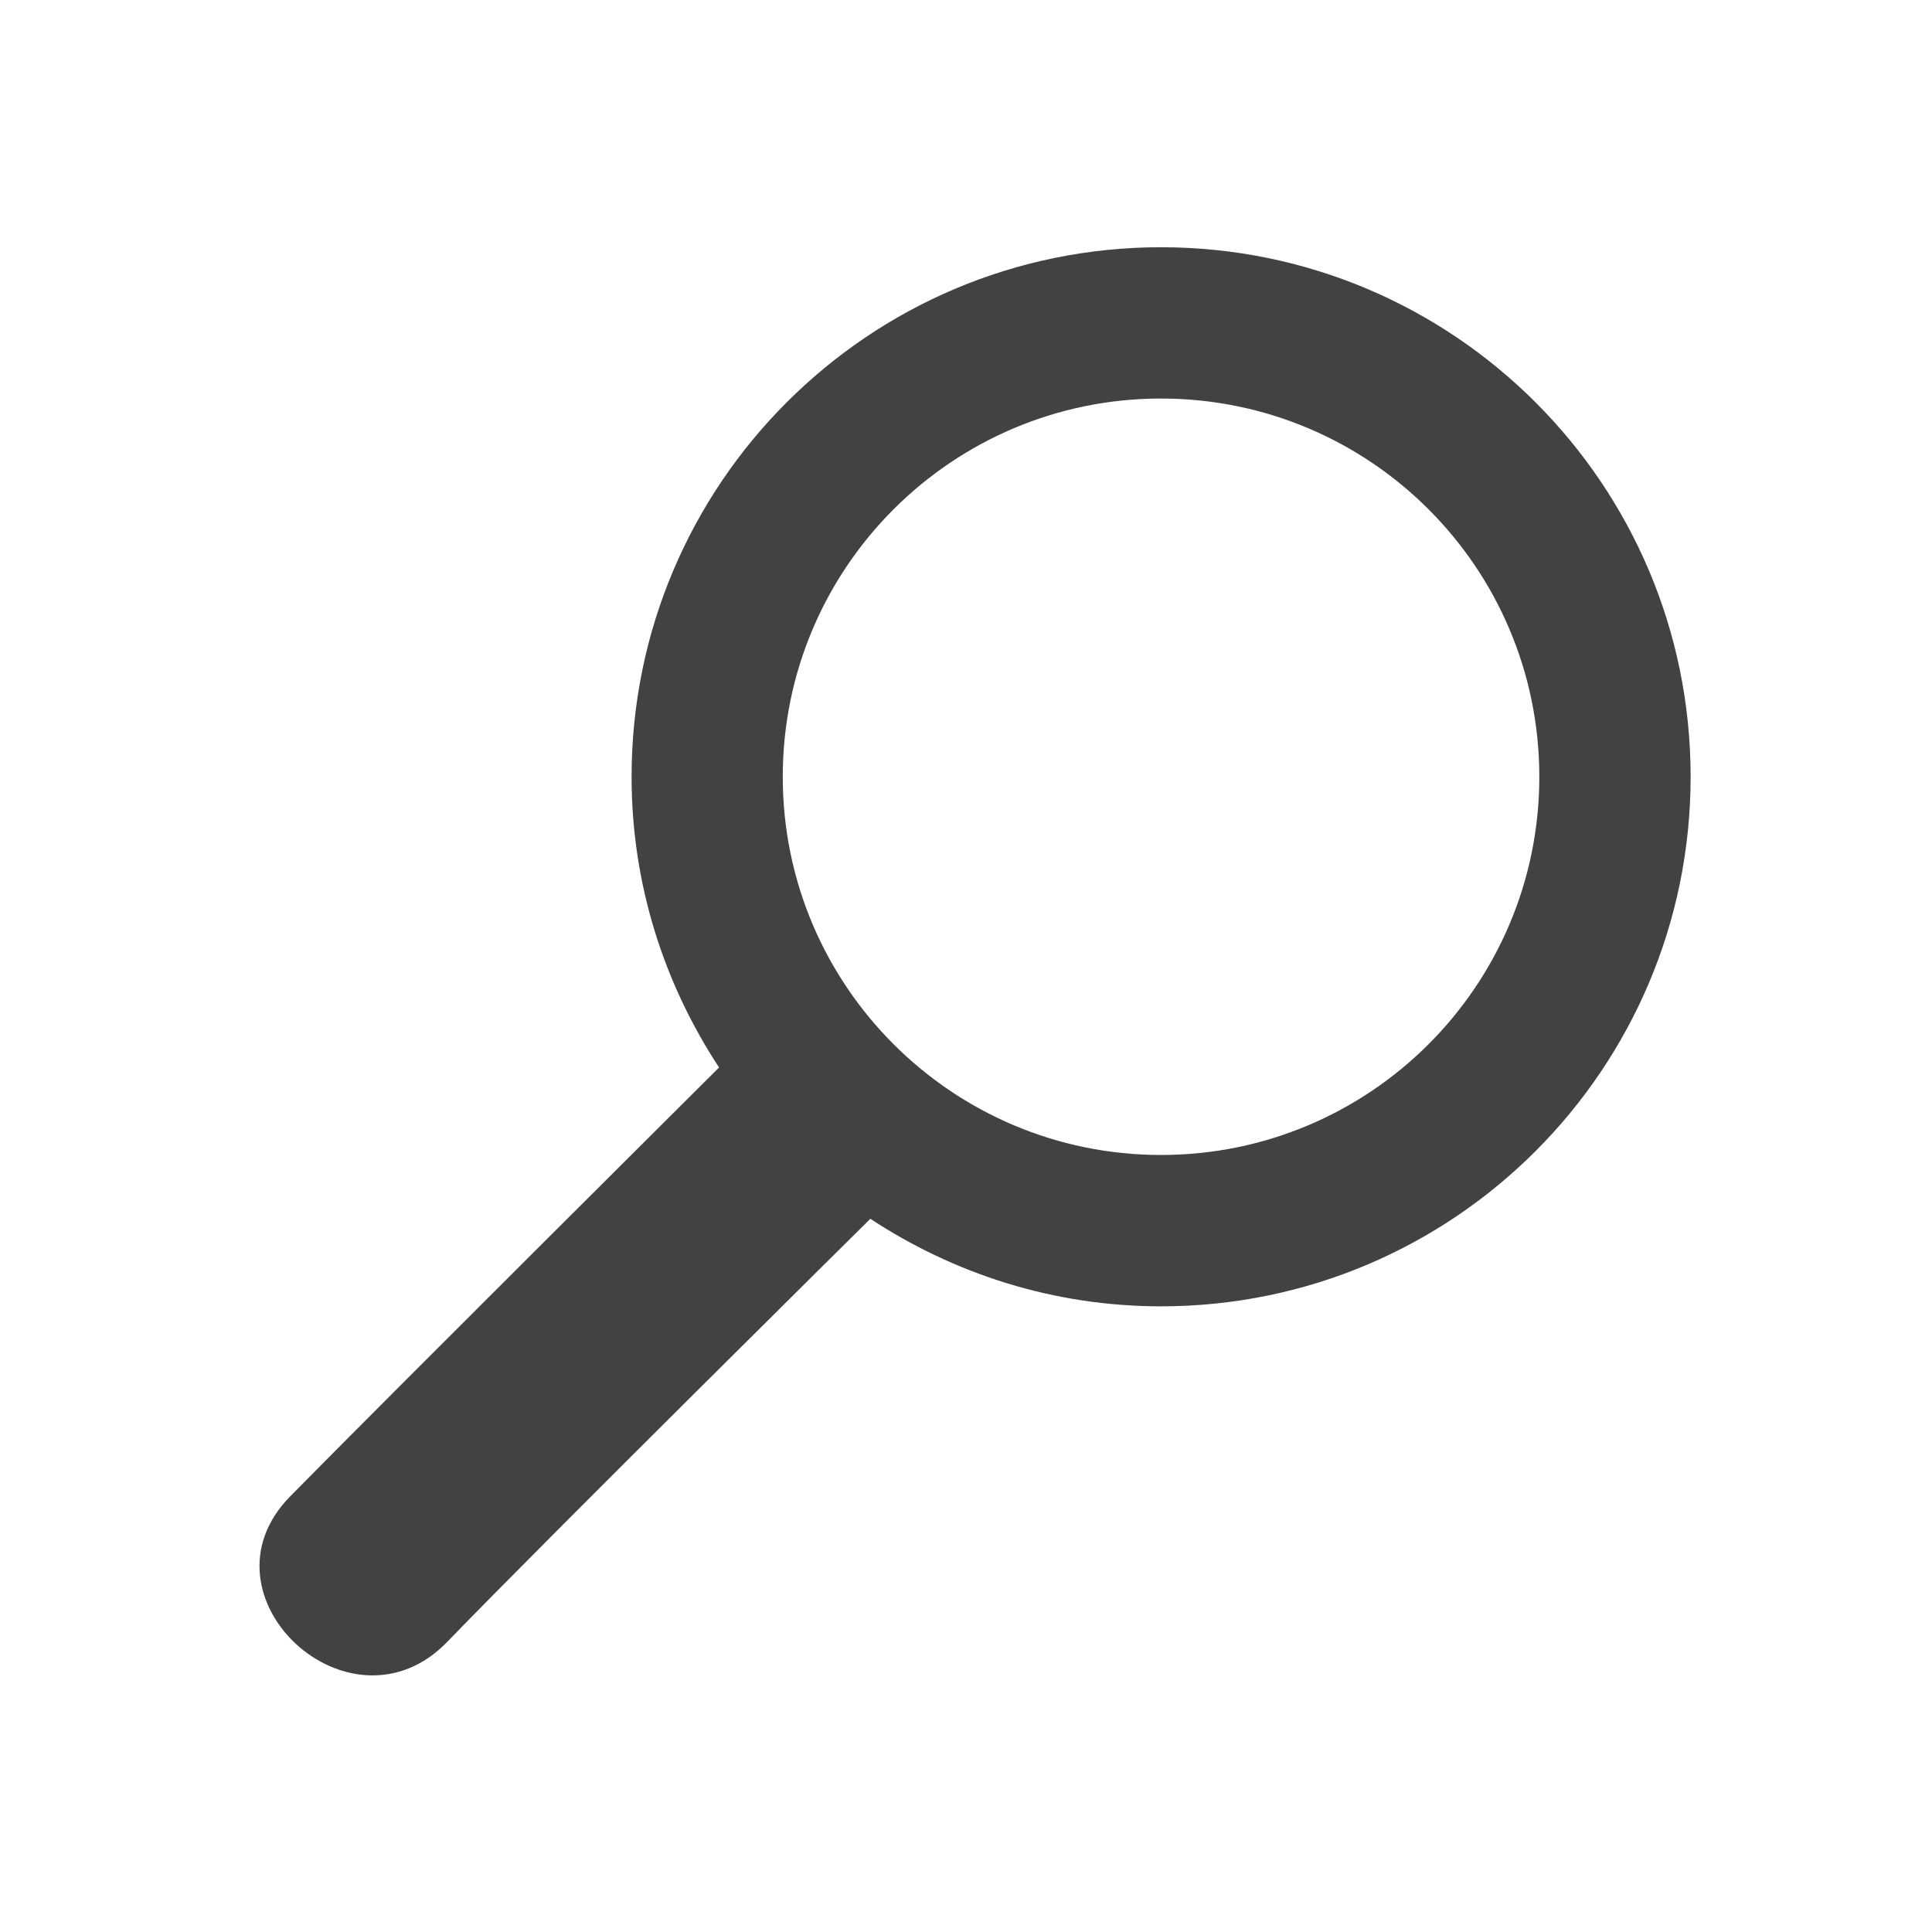
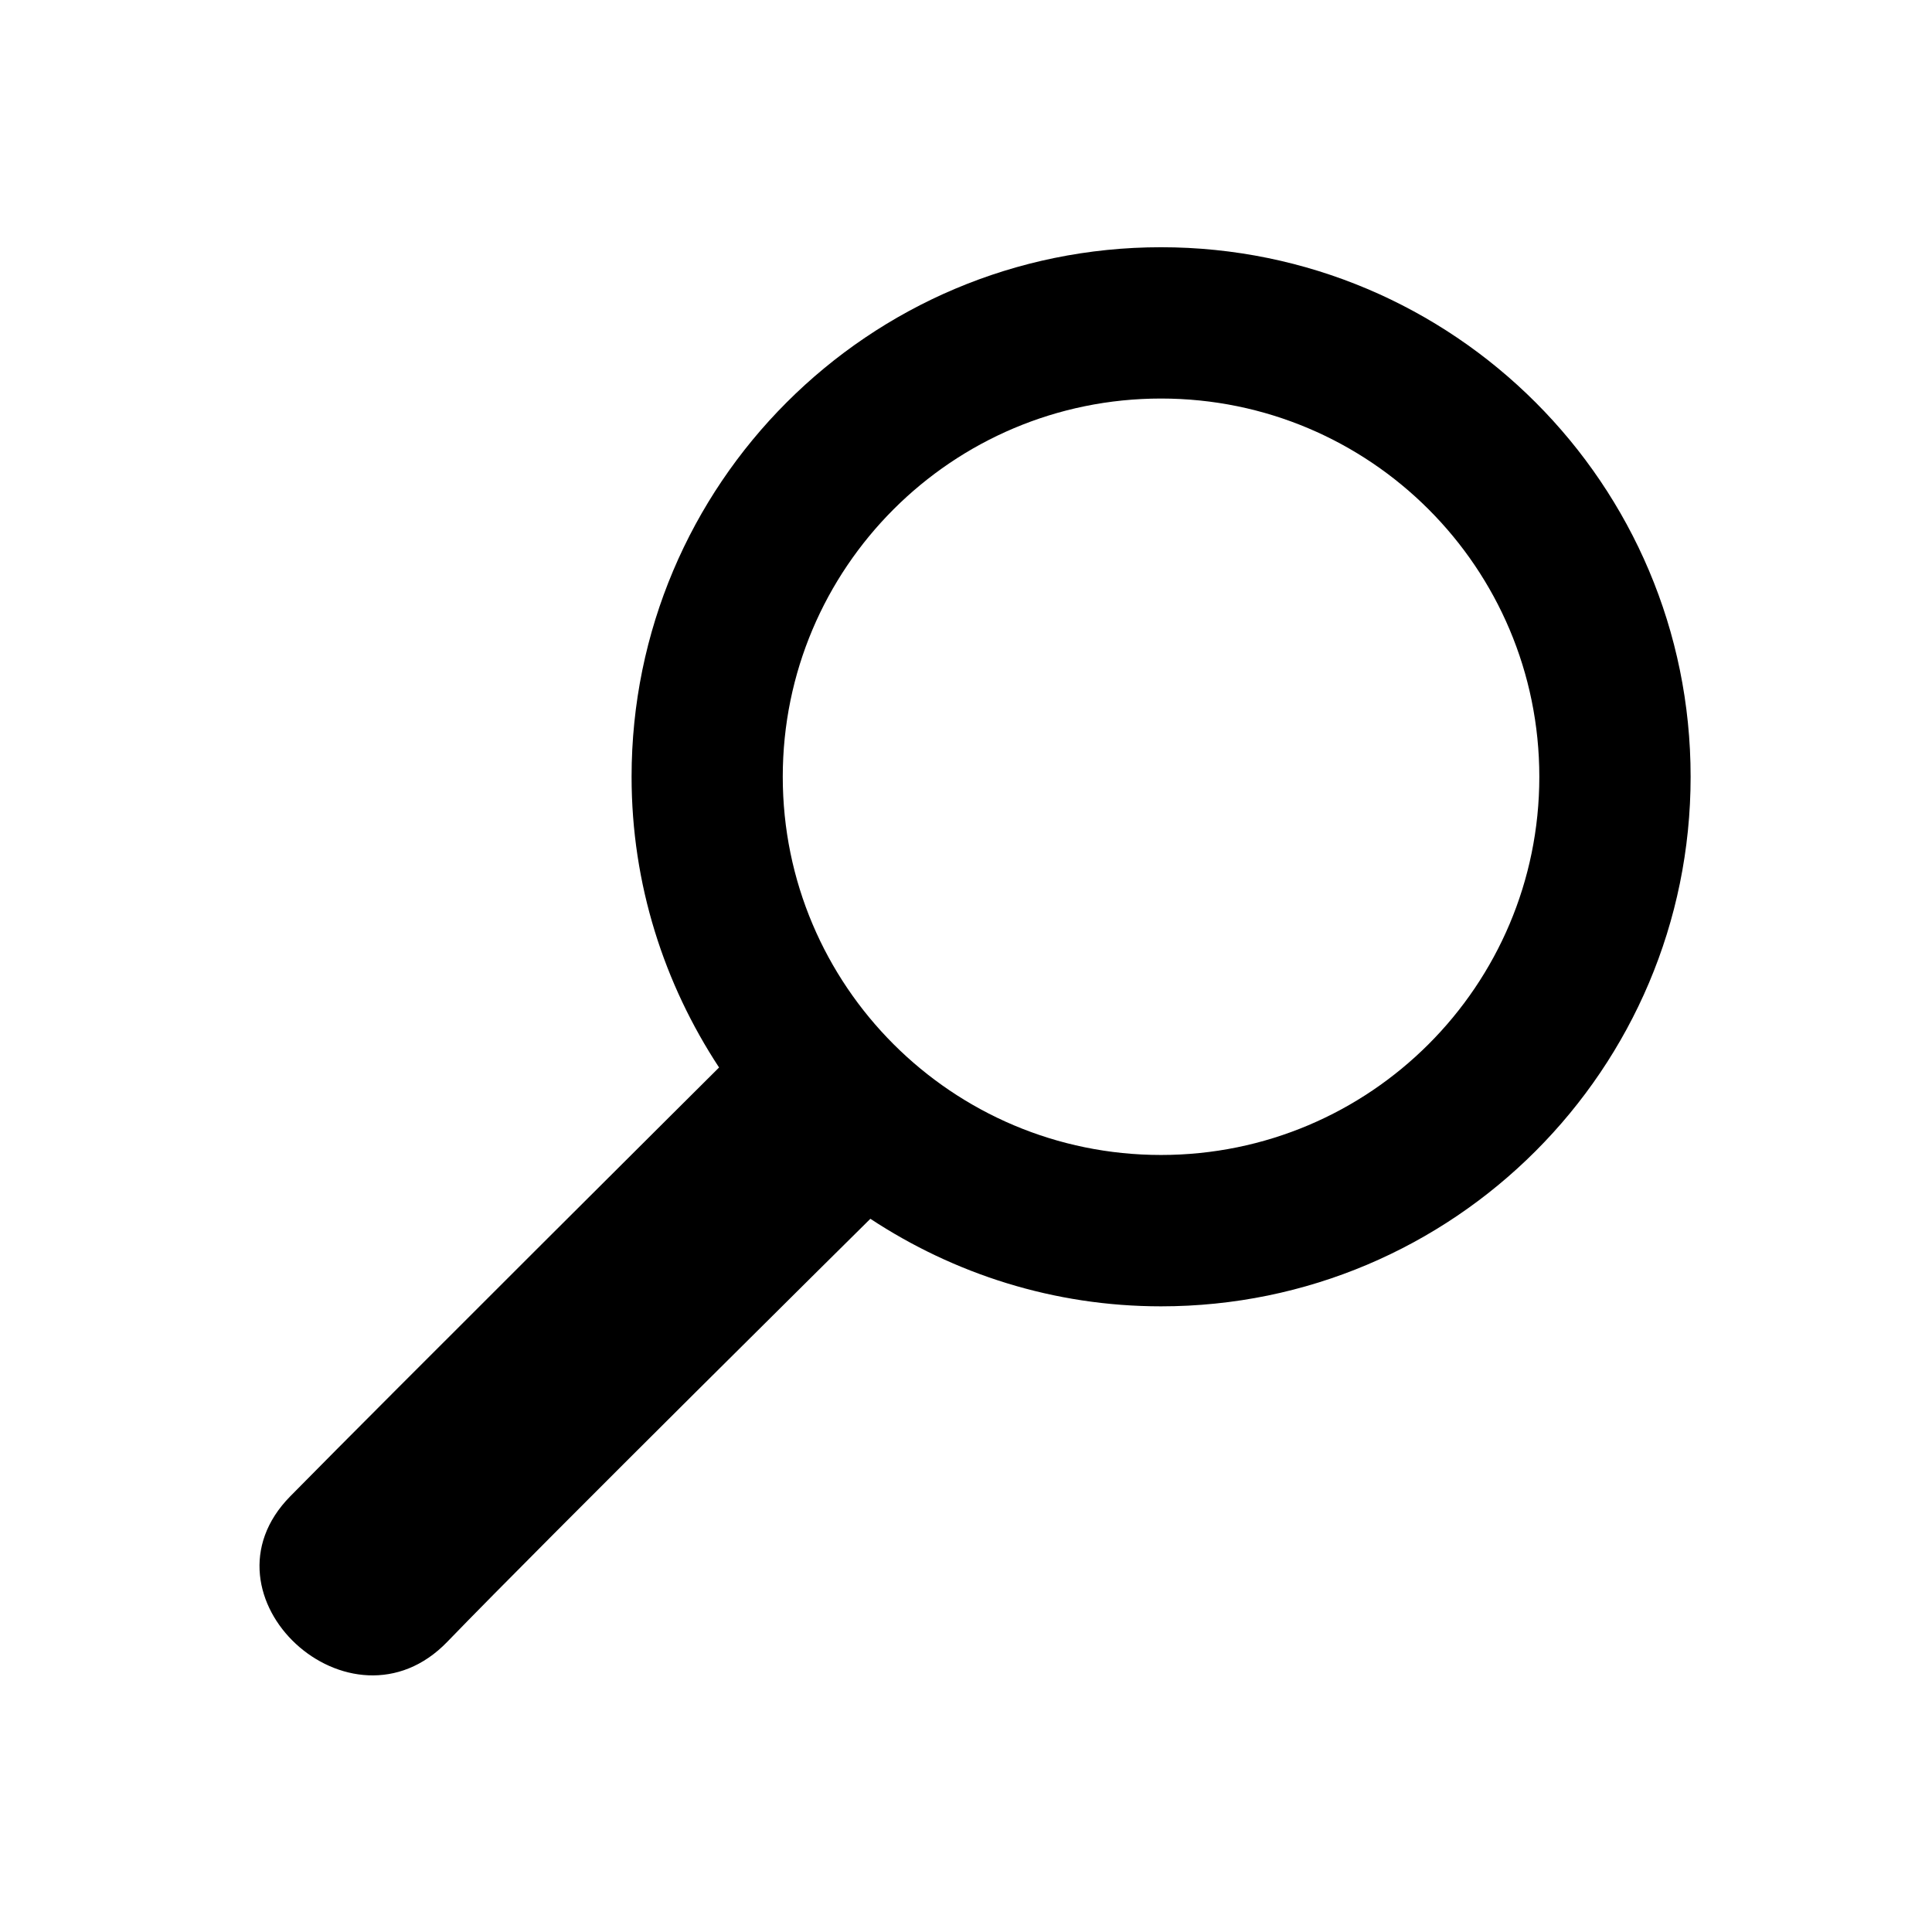
<svg xmlns="http://www.w3.org/2000/svg" width="32" height="32">
-   <path d="M19.23 4.095c-4.842 0-8.769 3.928-8.769 8.771 0 1.781.539 3.43 1.449 4.815 0 0-5.482 5.455-7.102 7.102-1.621 1.646 1.001 4.071 2.602 2.409 1.602-1.659 7.006-7.005 7.006-7.005 1.384.911 3.035 1.45 4.814 1.45 4.845 0 8.772-3.93 8.772-8.771.001-4.844-3.927-8.771-8.772-8.771zm0 15.035c-3.459 0-6.265-2.804-6.265-6.264 0-3.46 2.805-6.265 6.265-6.265 3.462 0 6.266 2.804 6.266 6.265 0 3.46-2.804 6.264-6.266 6.264z" fill="#424242" />
+   <path d="M19.23 4.095c-4.842 0-8.769 3.928-8.769 8.771 0 1.781.539 3.43 1.449 4.815 0 0-5.482 5.455-7.102 7.102-1.621 1.646 1.001 4.071 2.602 2.409 1.602-1.659 7.006-7.005 7.006-7.005 1.384.911 3.035 1.45 4.814 1.45 4.845 0 8.772-3.93 8.772-8.771.001-4.844-3.927-8.771-8.772-8.771zm0 15.035c-3.459 0-6.265-2.804-6.265-6.264 0-3.46 2.805-6.265 6.265-6.265 3.462 0 6.266 2.804 6.266 6.265 0 3.46-2.804 6.264-6.266 6.264z" fill="#000000" />
</svg>
